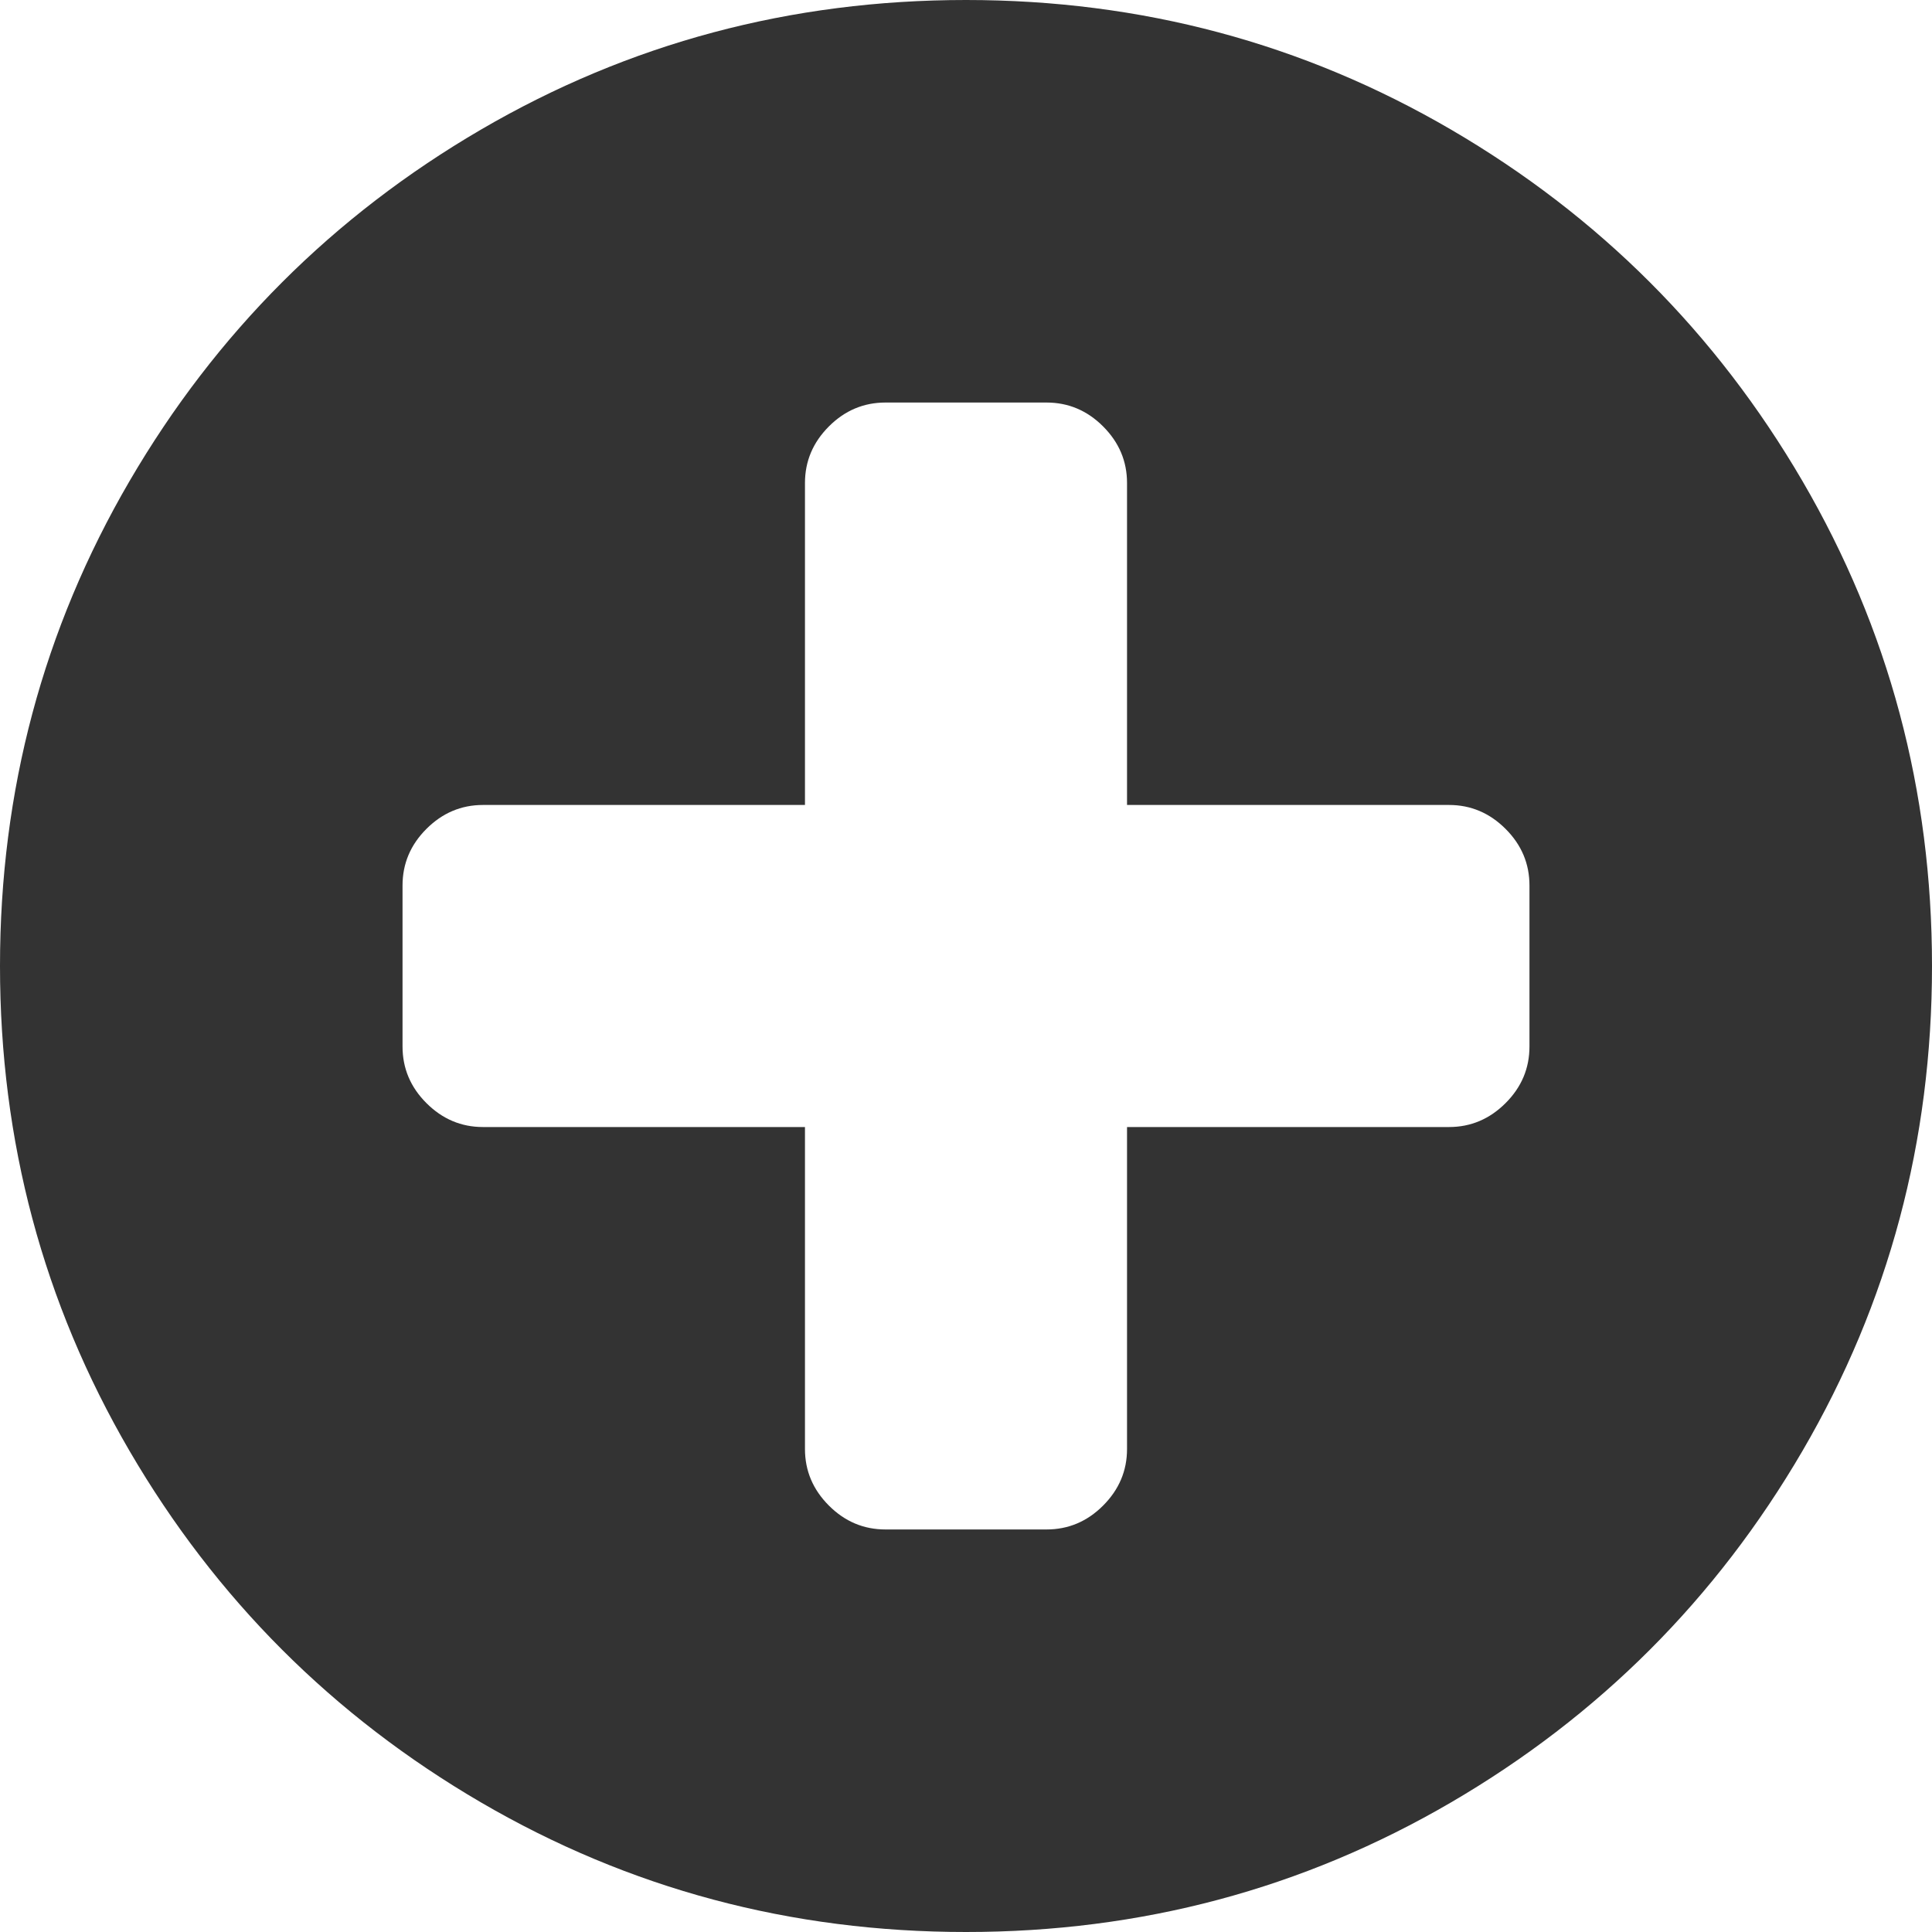
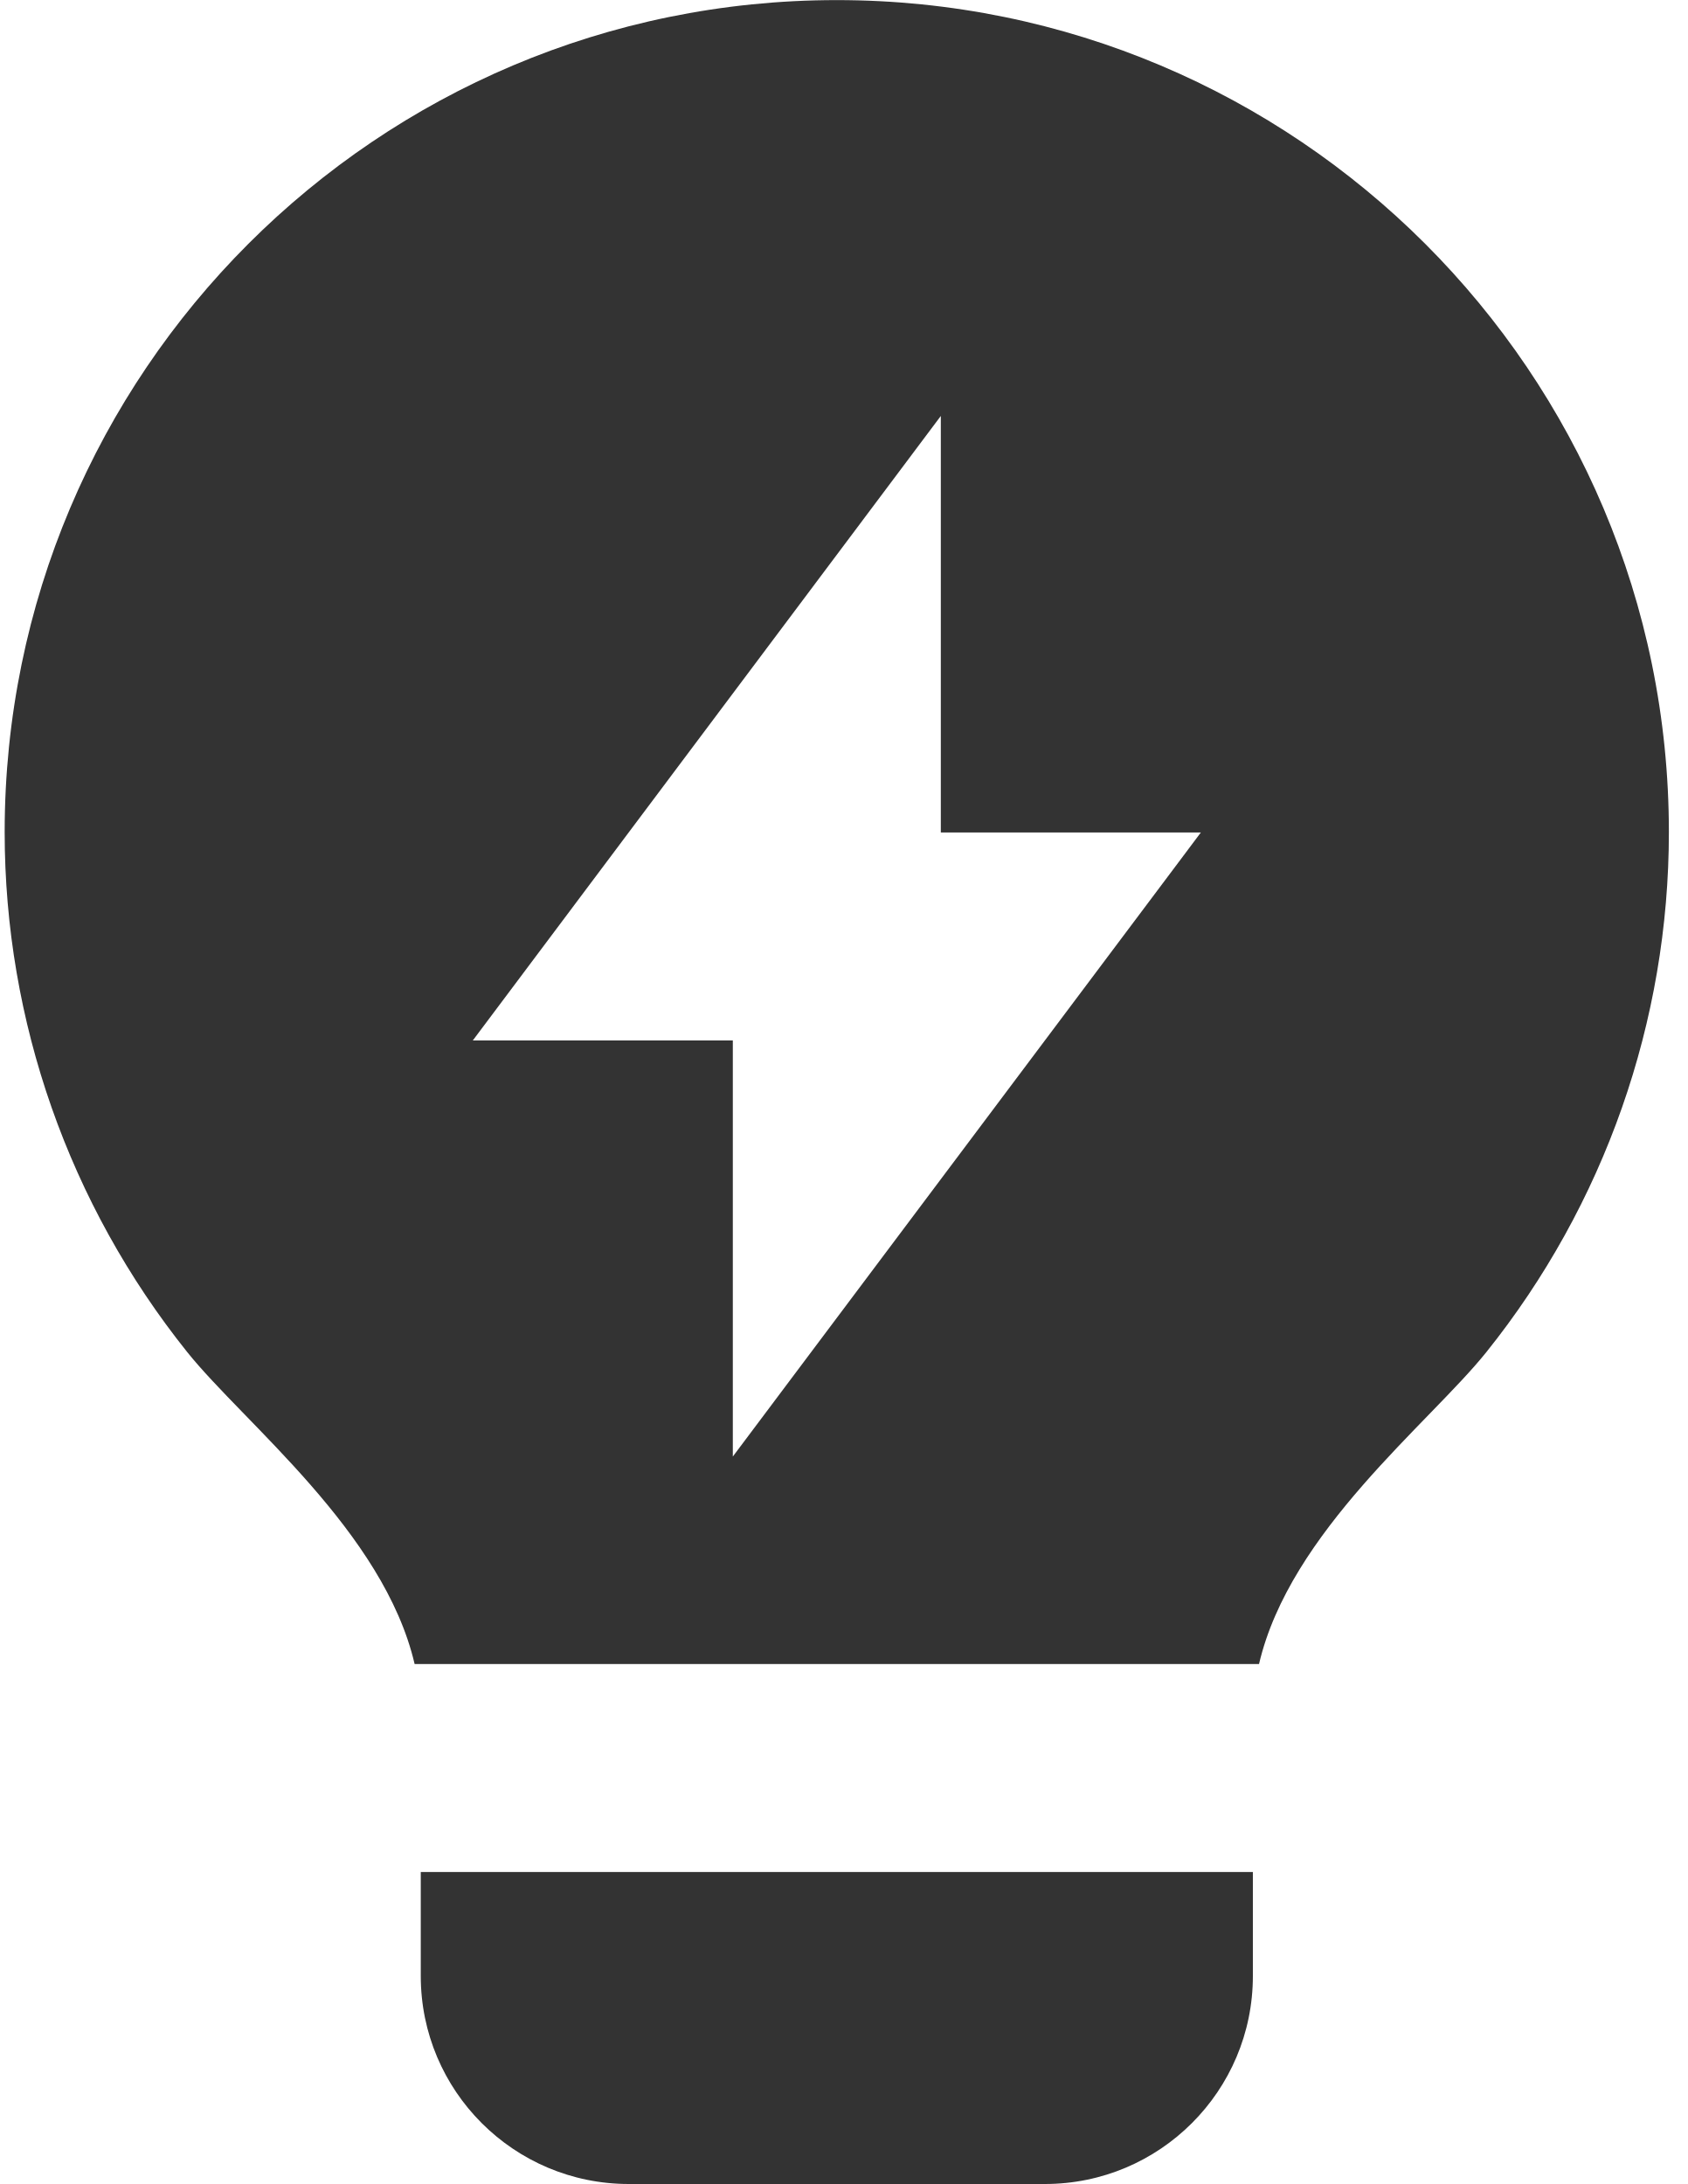
- <svg xmlns="http://www.w3.org/2000/svg" version="1.1" width="20px" height="20px">
-   <g transform="matrix(1 0 0 1 -402 -996 )">
-     <path d="M 15.586 11.419  C 15.751 11.254  15.833 11.059  15.833 10.833  L 15.833 9.167  C 15.833 8.941  15.751 8.746  15.586 8.581  C 15.421 8.416  15.226 8.333  15 8.333  L 11.667 8.333  L 11.667 5  C 11.667 4.774  11.584 4.579  11.419 4.414  C 11.254 4.249  11.059 4.167  10.833 4.167  L 9.167 4.167  C 8.941 4.167  8.746 4.249  8.581 4.414  C 8.416 4.579  8.333 4.774  8.333 5  L 8.333 8.333  L 5 8.333  C 4.774 8.333  4.579 8.416  4.414 8.581  C 4.249 8.746  4.167 8.941  4.167 9.167  L 4.167 10.833  C 4.167 11.059  4.249 11.254  4.414 11.419  C 4.579 11.584  4.774 11.667  5 11.667  L 8.333 11.667  L 8.333 15  C 8.333 15.226  8.416 15.421  8.581 15.586  C 8.746 15.751  8.941 15.833  9.167 15.833  L 10.833 15.833  C 11.059 15.833  11.254 15.751  11.419 15.586  C 11.584 15.421  11.667 15.226  11.667 15  L 11.667 11.667  L 15 11.667  C 15.226 11.667  15.421 11.584  15.586 11.419  Z M 18.659 4.98  C 19.553 6.513  20 8.186  20 10  C 20 11.814  19.553 13.487  18.659 15.02  C 17.765 16.552  16.552 17.765  15.02 18.659  C 13.487 19.553  11.814 20  10 20  C 8.186 20  6.513 19.553  4.98 18.659  C 3.448 17.765  2.235 16.552  1.341 15.02  C 0.447 13.487  0 11.814  0 10  C 0 8.186  0.447 6.513  1.341 4.98  C 2.235 3.448  3.448 2.235  4.98 1.341  C 6.513 0.447  8.186 0  10 0  C 11.814 0  13.487 0.447  15.02 1.341  C 16.552 2.235  17.765 3.448  18.659 4.98  Z " fill-rule="nonzero" fill="#333333" stroke="none" transform="matrix(1 0 0 1 402 996 )" />
+ <svg xmlns="http://www.w3.org/2000/svg" version="1.1" width="17px" height="22px">
+   <g transform="matrix(1 0 0 1 -701 -996 )">
+     <path d="M 4.175 16.762  L 4.176 16.762  C 3.865 15.428  2.461 14.338  1.885 13.619  C 0.696 12.133  0.047 10.286  0.047 8.382  C 0.047 3.753  3.8 0.001  8.428 0.001  C 13.057 0.001  16.809 3.753  16.809 8.382  C 16.809 10.287  16.161 12.135  14.97 13.621  C 14.394 14.339  12.992 15.429  12.681 16.762  L 4.175 16.762  Z M 4.238 18.857  L 12.619 18.857  L 12.619 19.905  C 12.619 21.062  11.681 22  10.524 22  L 6.333 22  C 5.176 22  4.238 21.062  4.238 19.905  L 4.238 18.857  Z M 12.095 8.386  L 9.476 8.386  L 9.476 4.19  L 4.762 10.481  L 7.381 10.481  L 7.381 14.672  L 12.095 8.386  Z " fill-rule="nonzero" fill="#333333" stroke="none" transform="matrix(1 0 0 1 701 996 )" />
  </g>
</svg>
